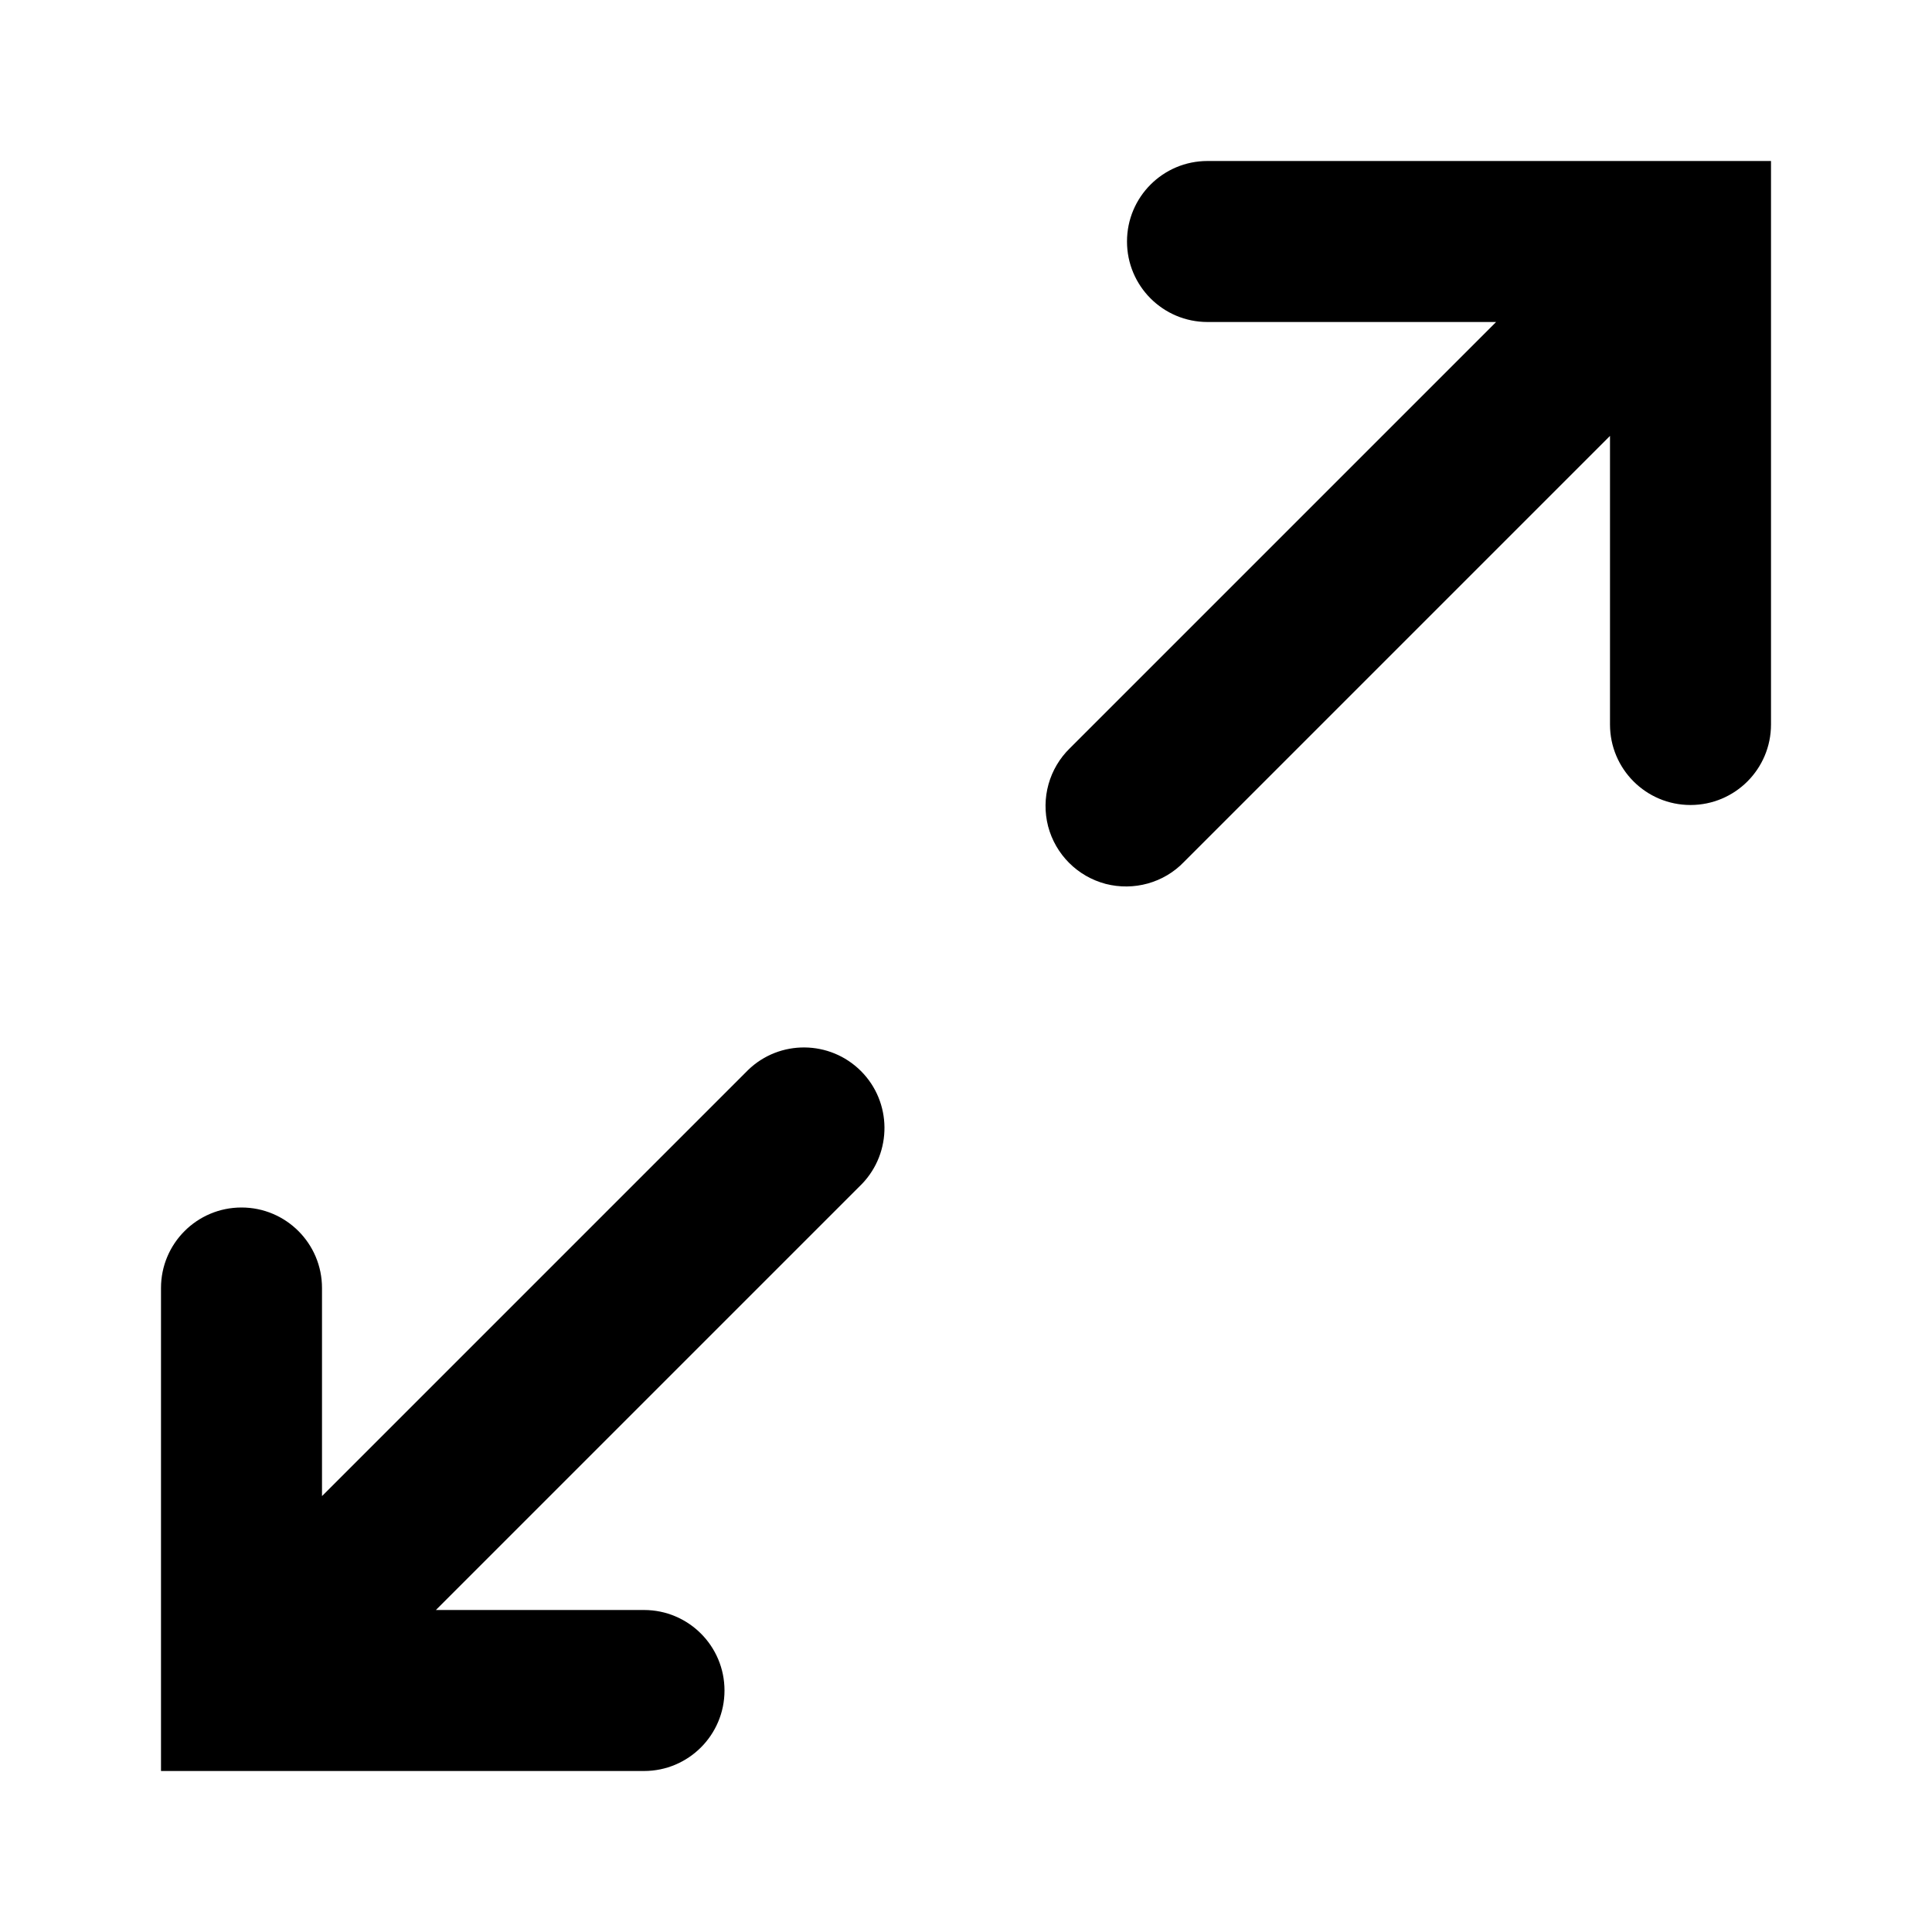
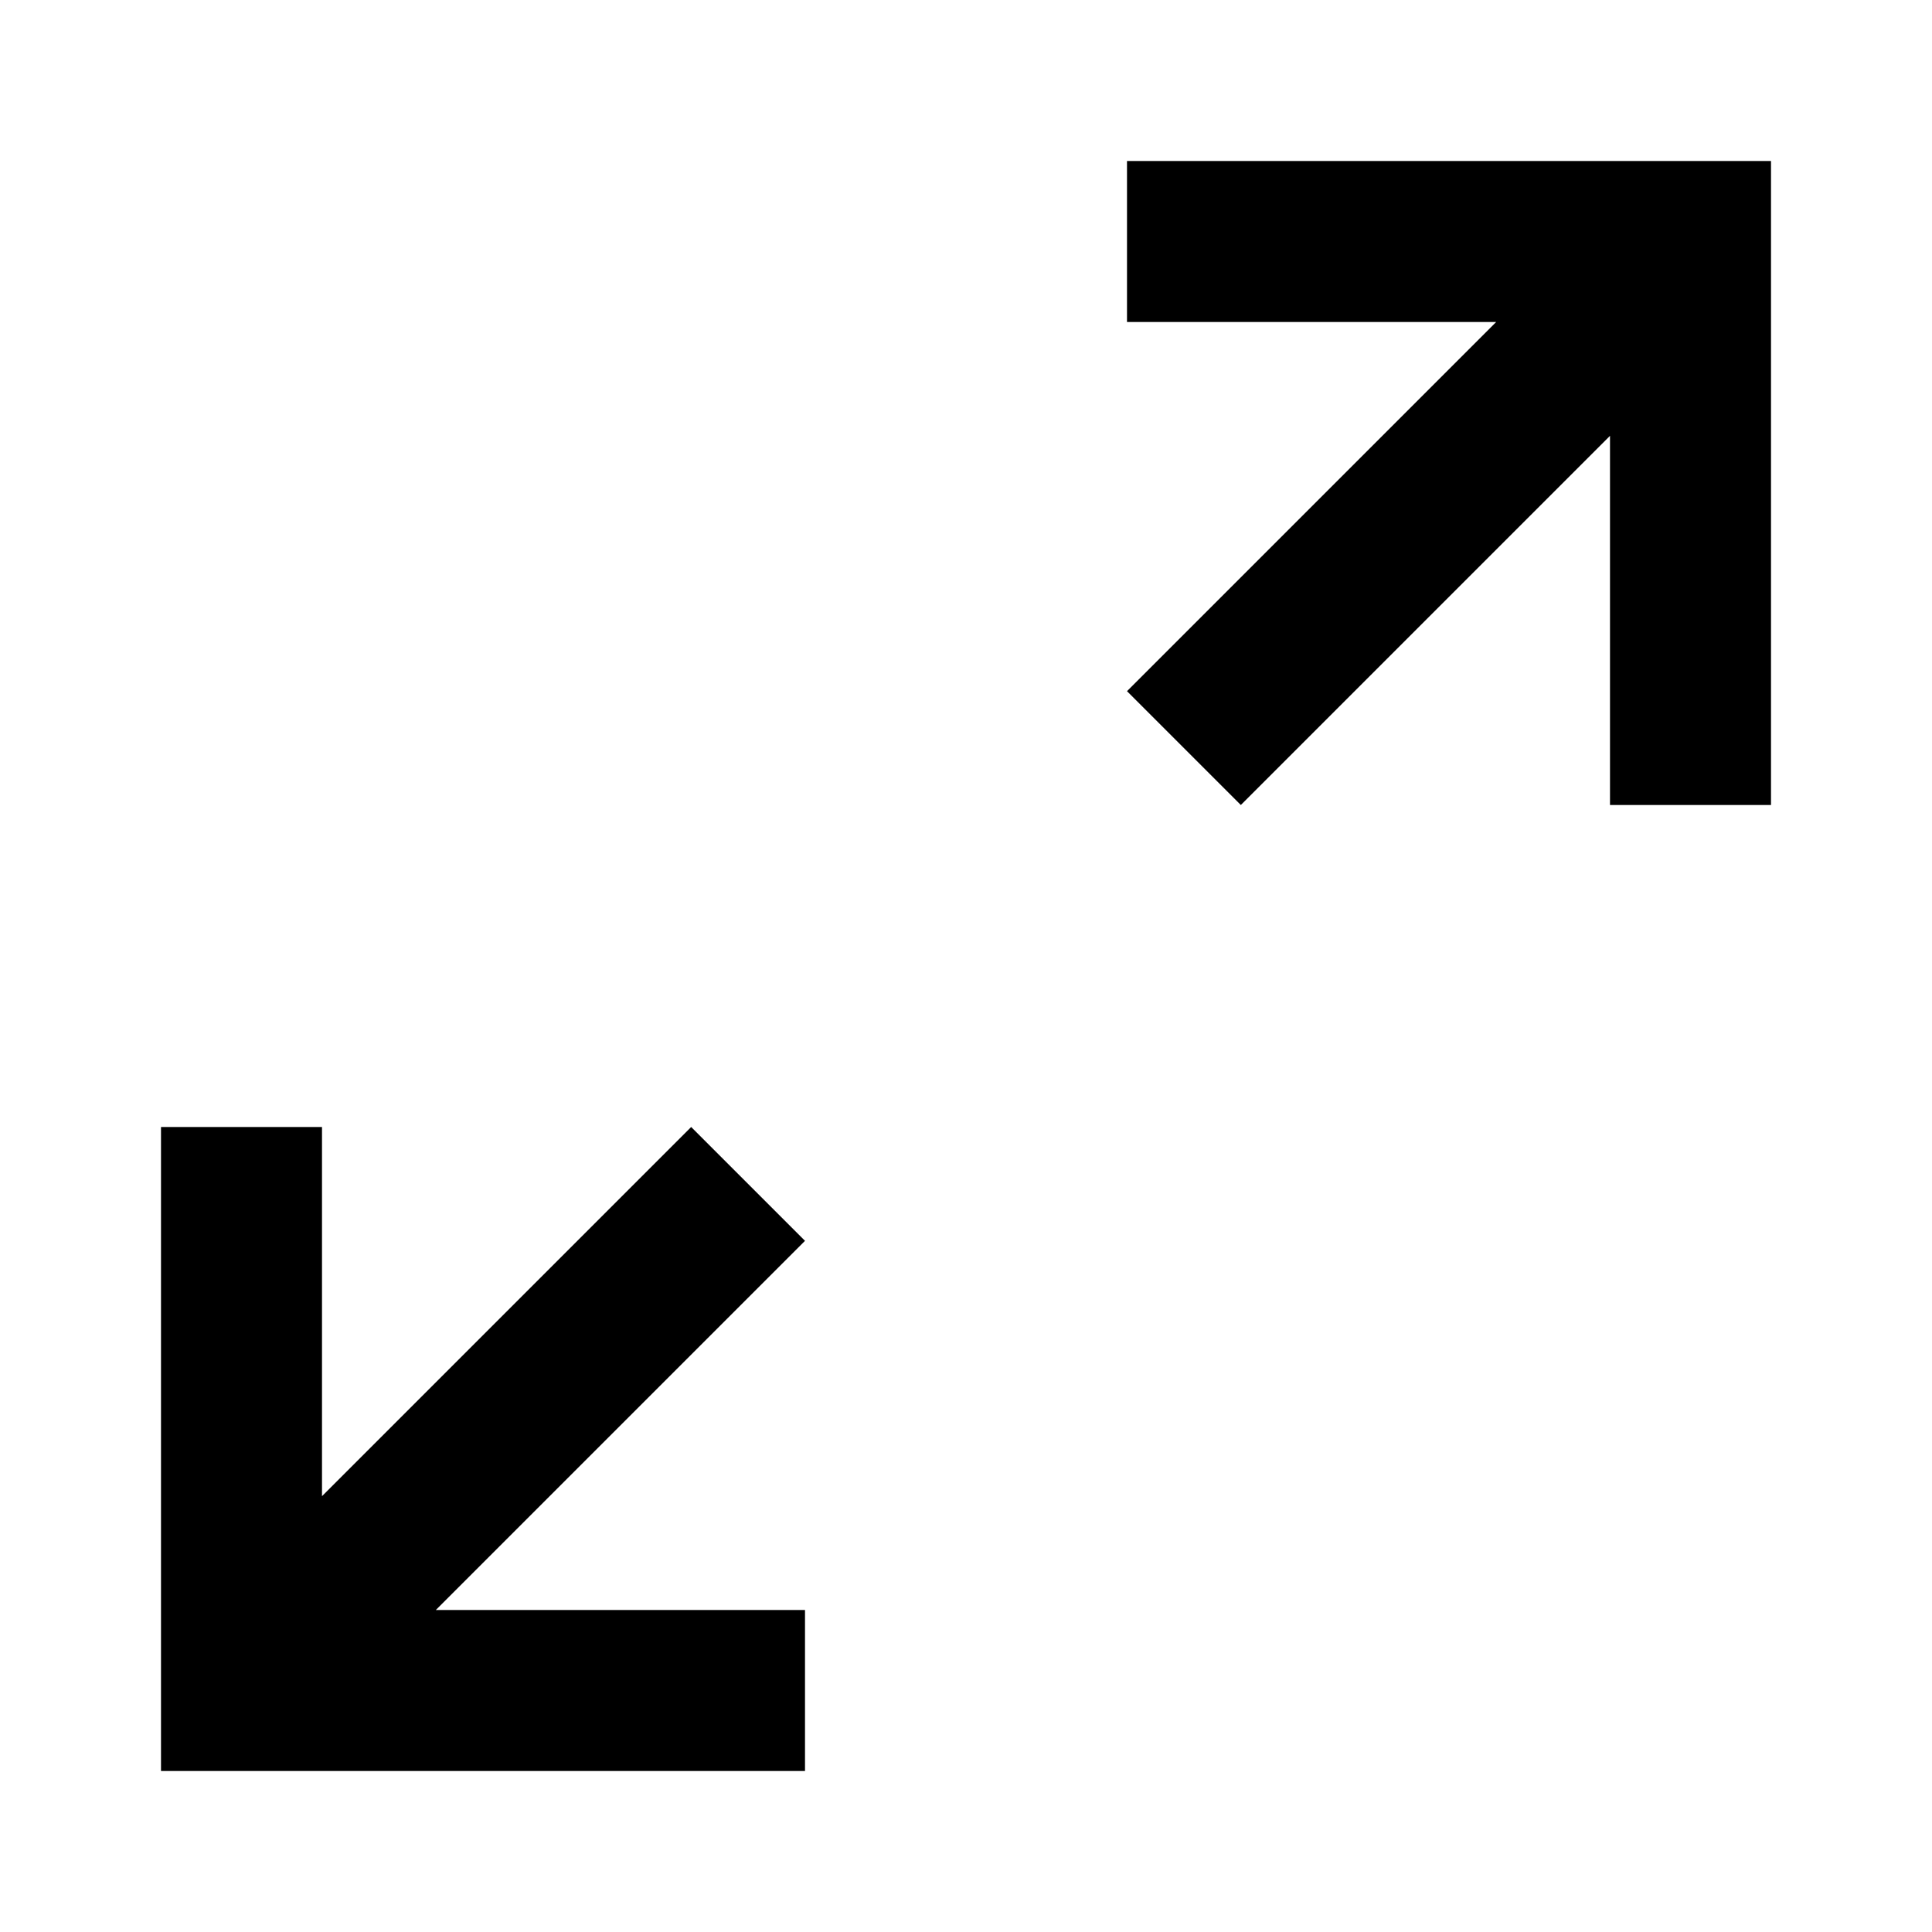
- <svg xmlns="http://www.w3.org/2000/svg" width="960" height="960" viewBox="0 0 960 960">
-   <path d="m840 400c-22.1 0-40-17.9-40-40v-143.4l-211.7 211.7c-10 10.4-24.9 14.5-38.9 10.9-14-3.7-24.9-14.6-28.6-28.6-3.6-14 0.5-28.8 10.9-38.9l211.7-211.7h-143.4c-22.1 0-40-17.9-40-40s17.9-40 40-40h280v280c0 22.1-17.9 40-40 40z m-760 480v-240c0-22.1 17.9-40 40-40s40 17.9 40 40v103.4l211.7-211.7c15.7-15.2 40.7-14.9 56.1 0.5 15.4 15.4 15.6 40.4 0.5 56.1l-211.7 211.7h103.4c22.1 0 40 17.9 40 40s-17.9 40-40 40h-240z" />
+ <svg xmlns="http://www.w3.org/2000/svg" width="24px" height="24px" viewBox="0 0 24 24" version="1.1">
+   <defs />
+   <g id="Page-1" stroke="none" stroke-width="1" fill="none" fill-rule="evenodd">
+     <g id="edit-expand" fill="#000000">
+       <g id="Expand" transform="translate(2, 2)">
+         <polyline id="Fill-2" points="6.586 12 2 16.586 2 12 0 12 0 20 8 20 8 18 3.414 18 8 13.414 6.586 12" />
+         <polyline id="Fill-3" points="18 0 12 0 12 2 16.586 2 12 6.586 13.414 8 18 3.414 18 8 20 8 20 0 18 0" />
+       </g>
+     </g>
+   </g>
</svg>
